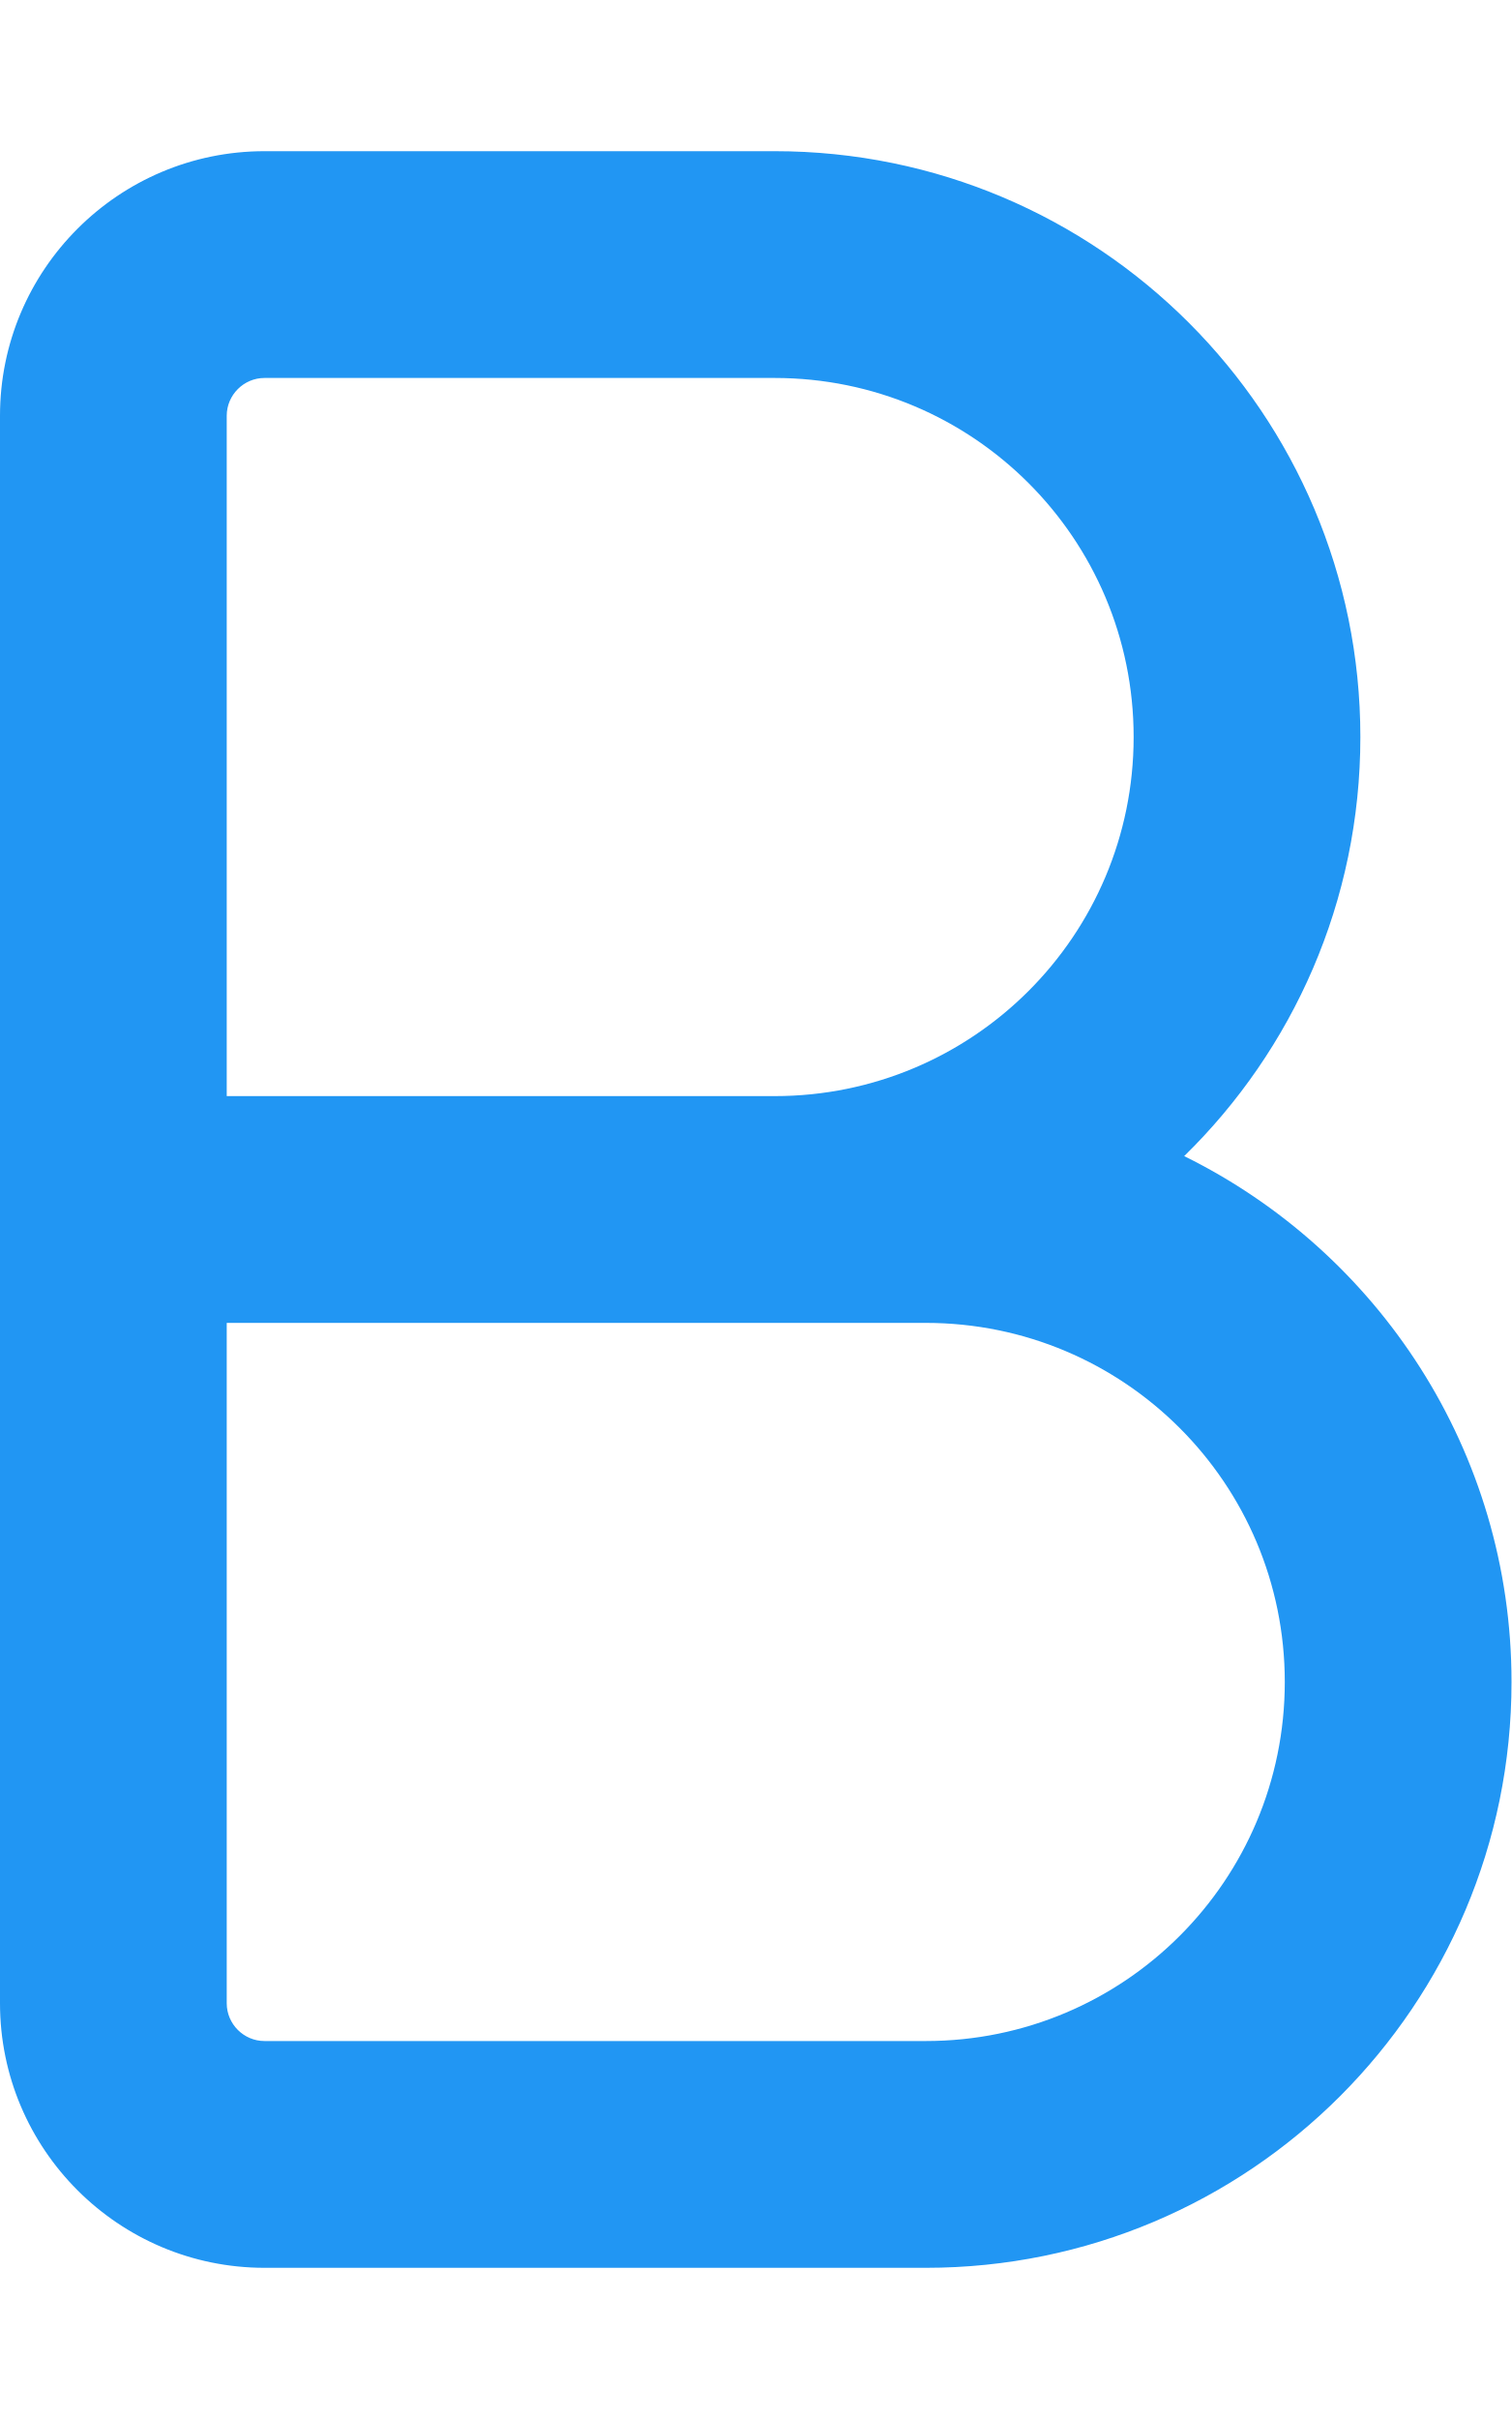
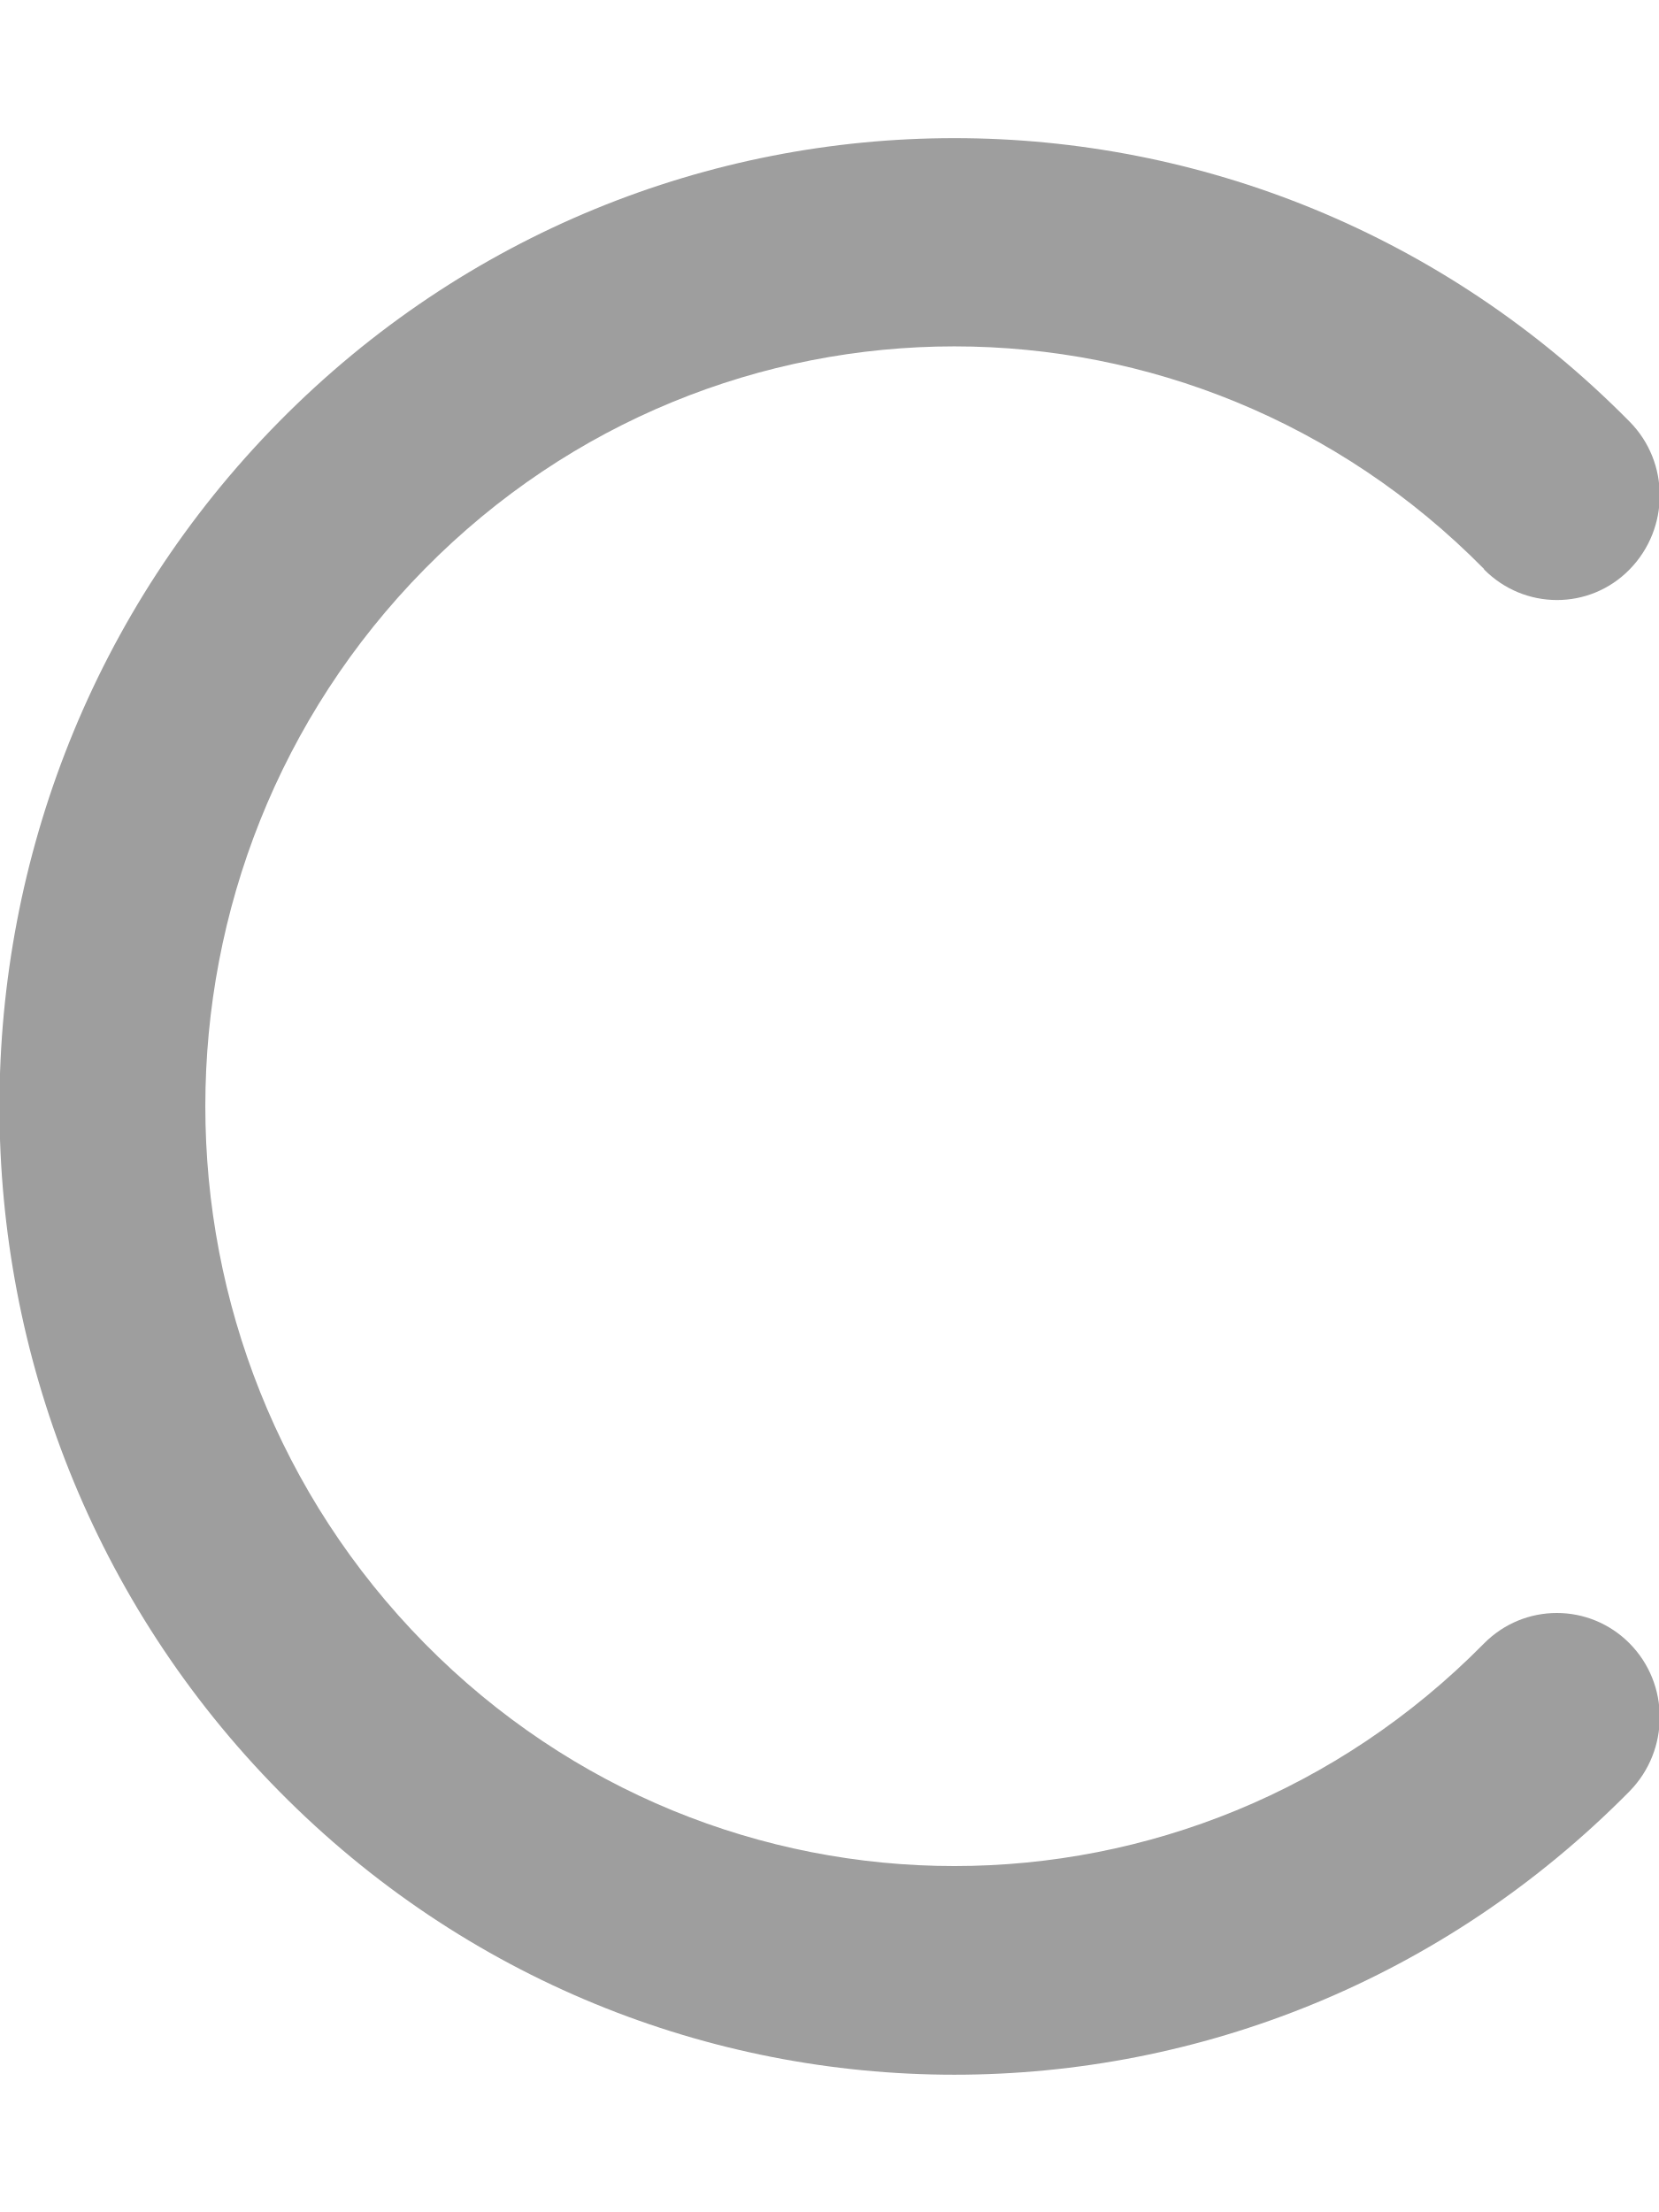
- <svg xmlns="http://www.w3.org/2000/svg" viewBox="0 0 320 512">
-   <path fill="#2196f3" d="M56 32C25.1 32 0 57.1 0 88V256 424c0 30.9 25.1 56 56 56H196c68.5 0 124-55.5 124-124c0-48.9-28.3-91.1-69.3-111.3c23-22.5 37.3-53.9 37.3-88.7c0-68.5-55.5-124-124-124H56zM164 232H48V88c0-4.4 3.6-8 8-8H164c42 0 76 34 76 76s-34 76-76 76zM48 280H164h28 4c42 0 76 34 76 76s-34 76-76 76H56c-4.4 0-8-3.6-8-8V280z" />
+ <svg xmlns="http://www.w3.org/2000/svg" viewBox="0 0 384 512">
+   <path fill="#9e9e9e" d="M343.5 131.7C275.8 63 166 63 98.3 131.7s-67.7 180 0 248.7s177.5 68.7 245.2 0c9.3-9.4 24.4-9.4 33.7 0s9.3 24.7 0 34.2c-86.3 87.5-226.3 87.5-312.6 0s-86.3-229.5 0-317s226.3-87.5 312.6 0c9.3 9.4 9.3 24.7 0 34.2s-24.4 9.4-33.7 0z" />
</svg>
